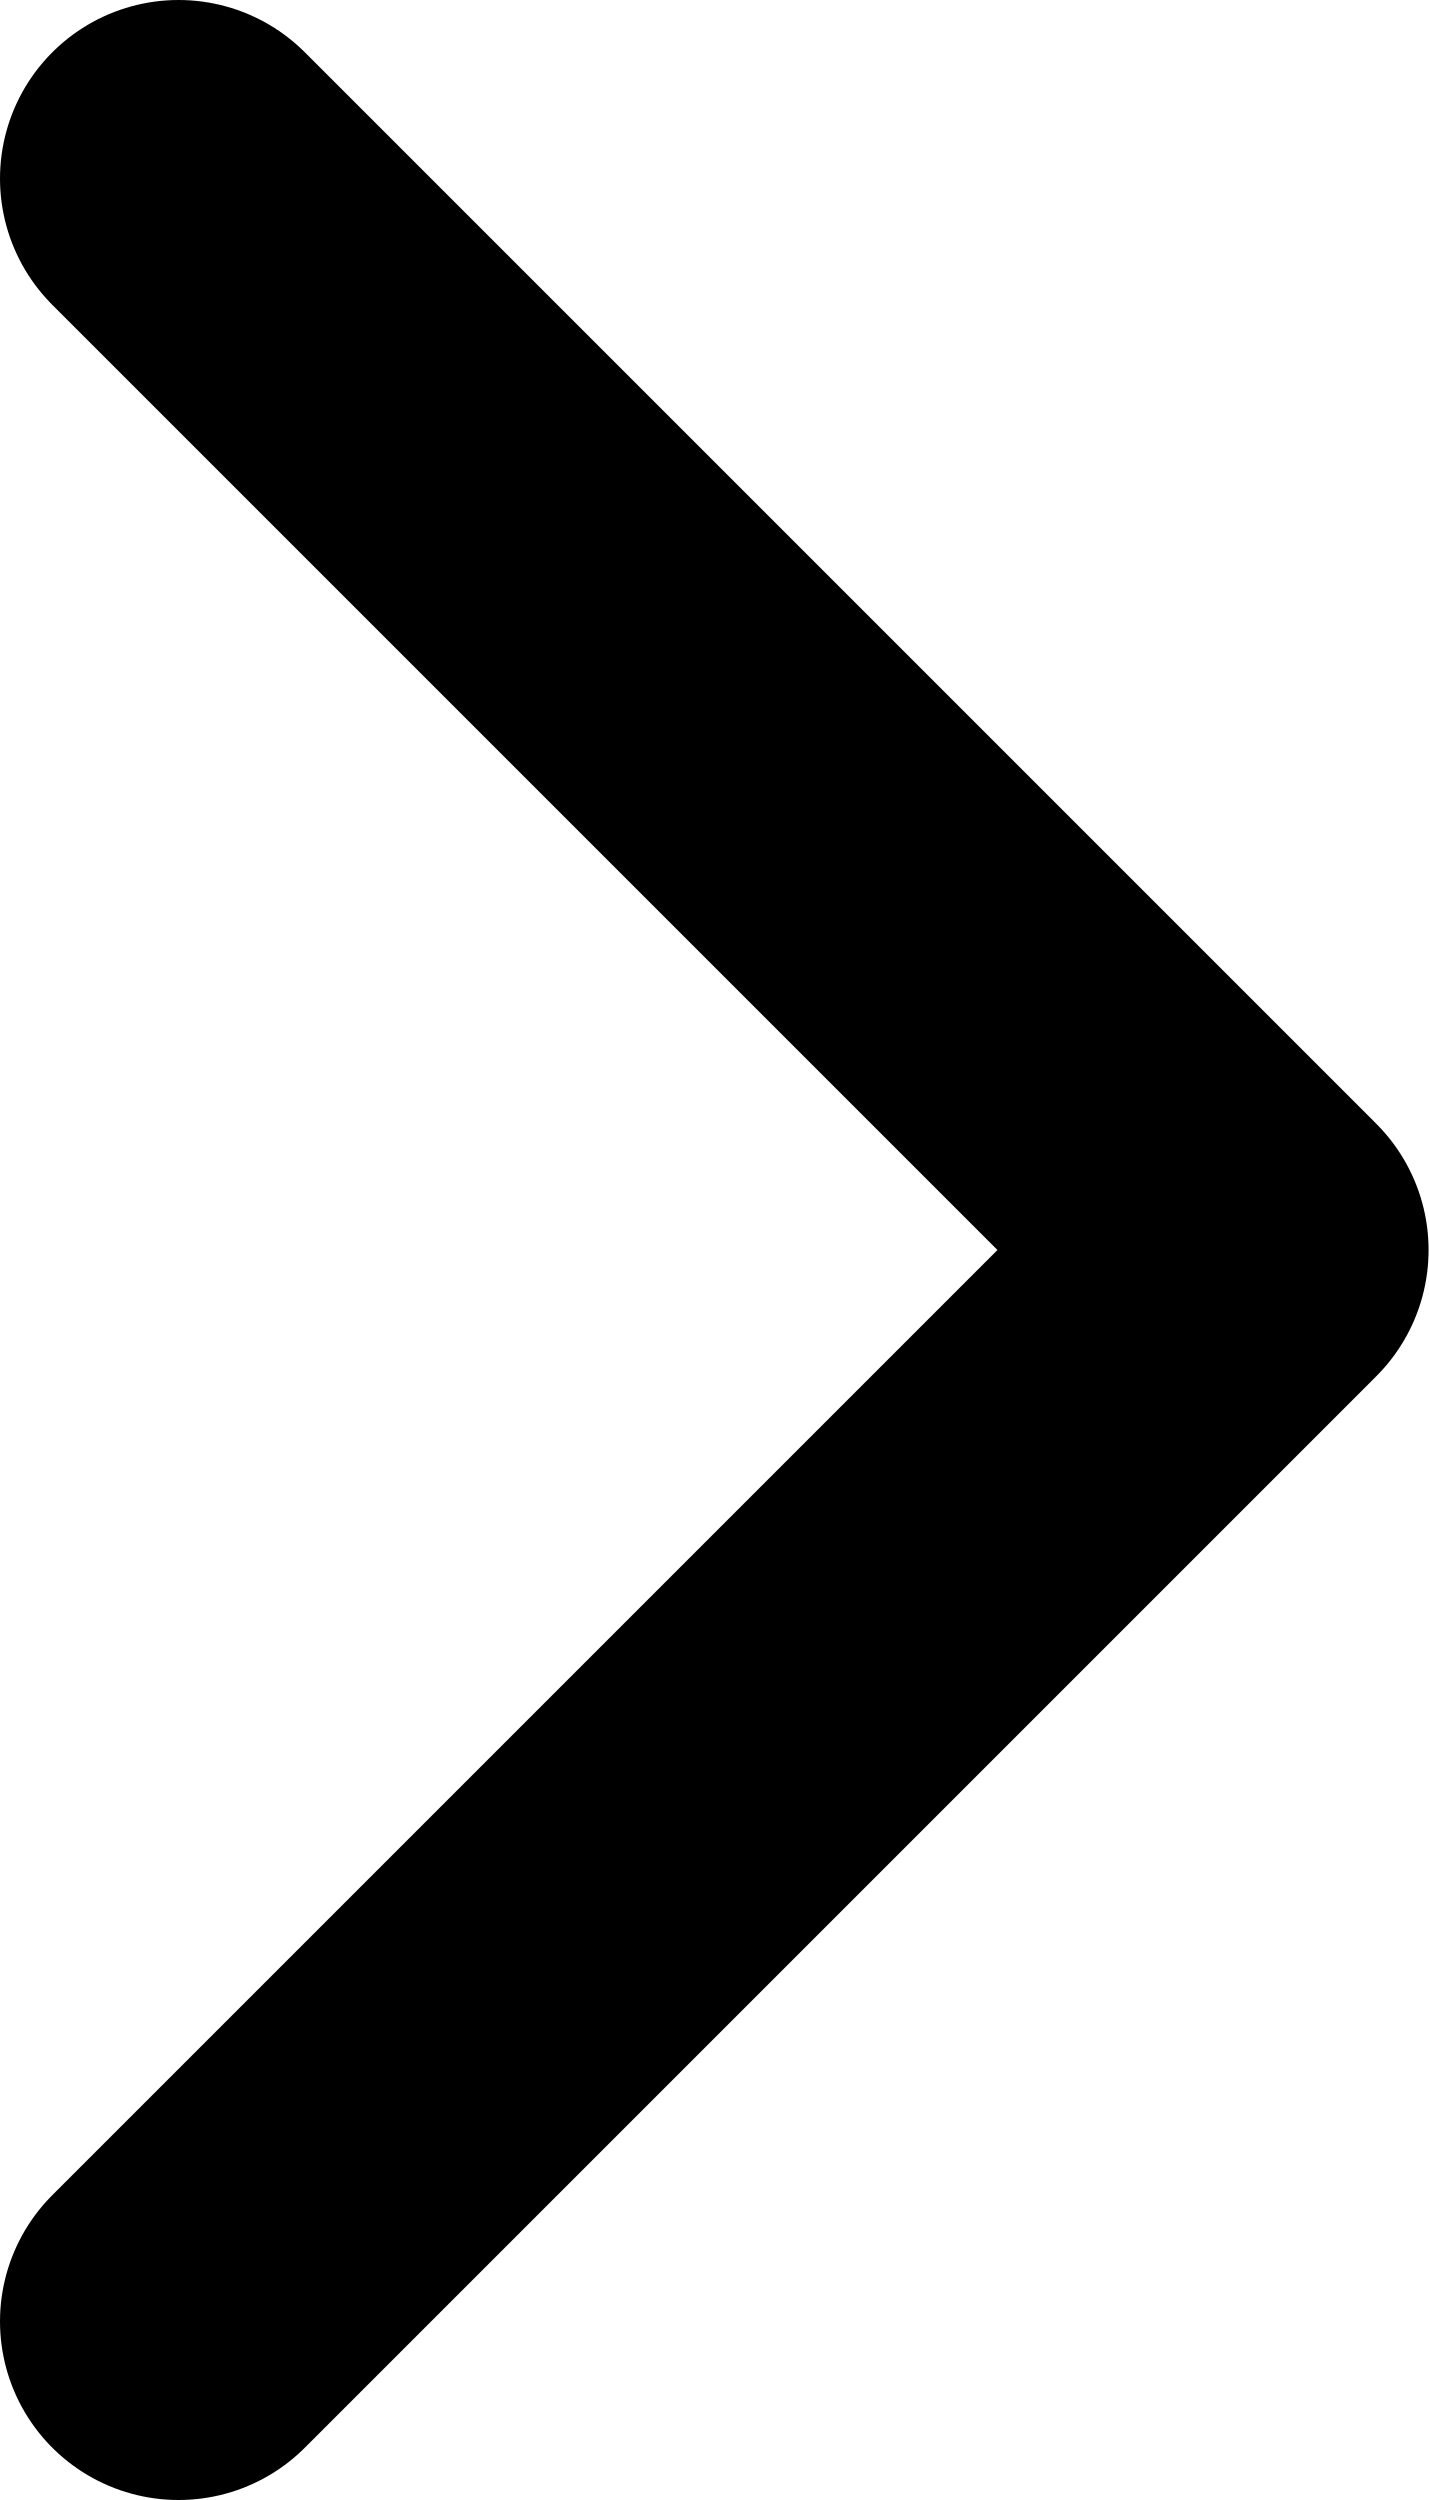
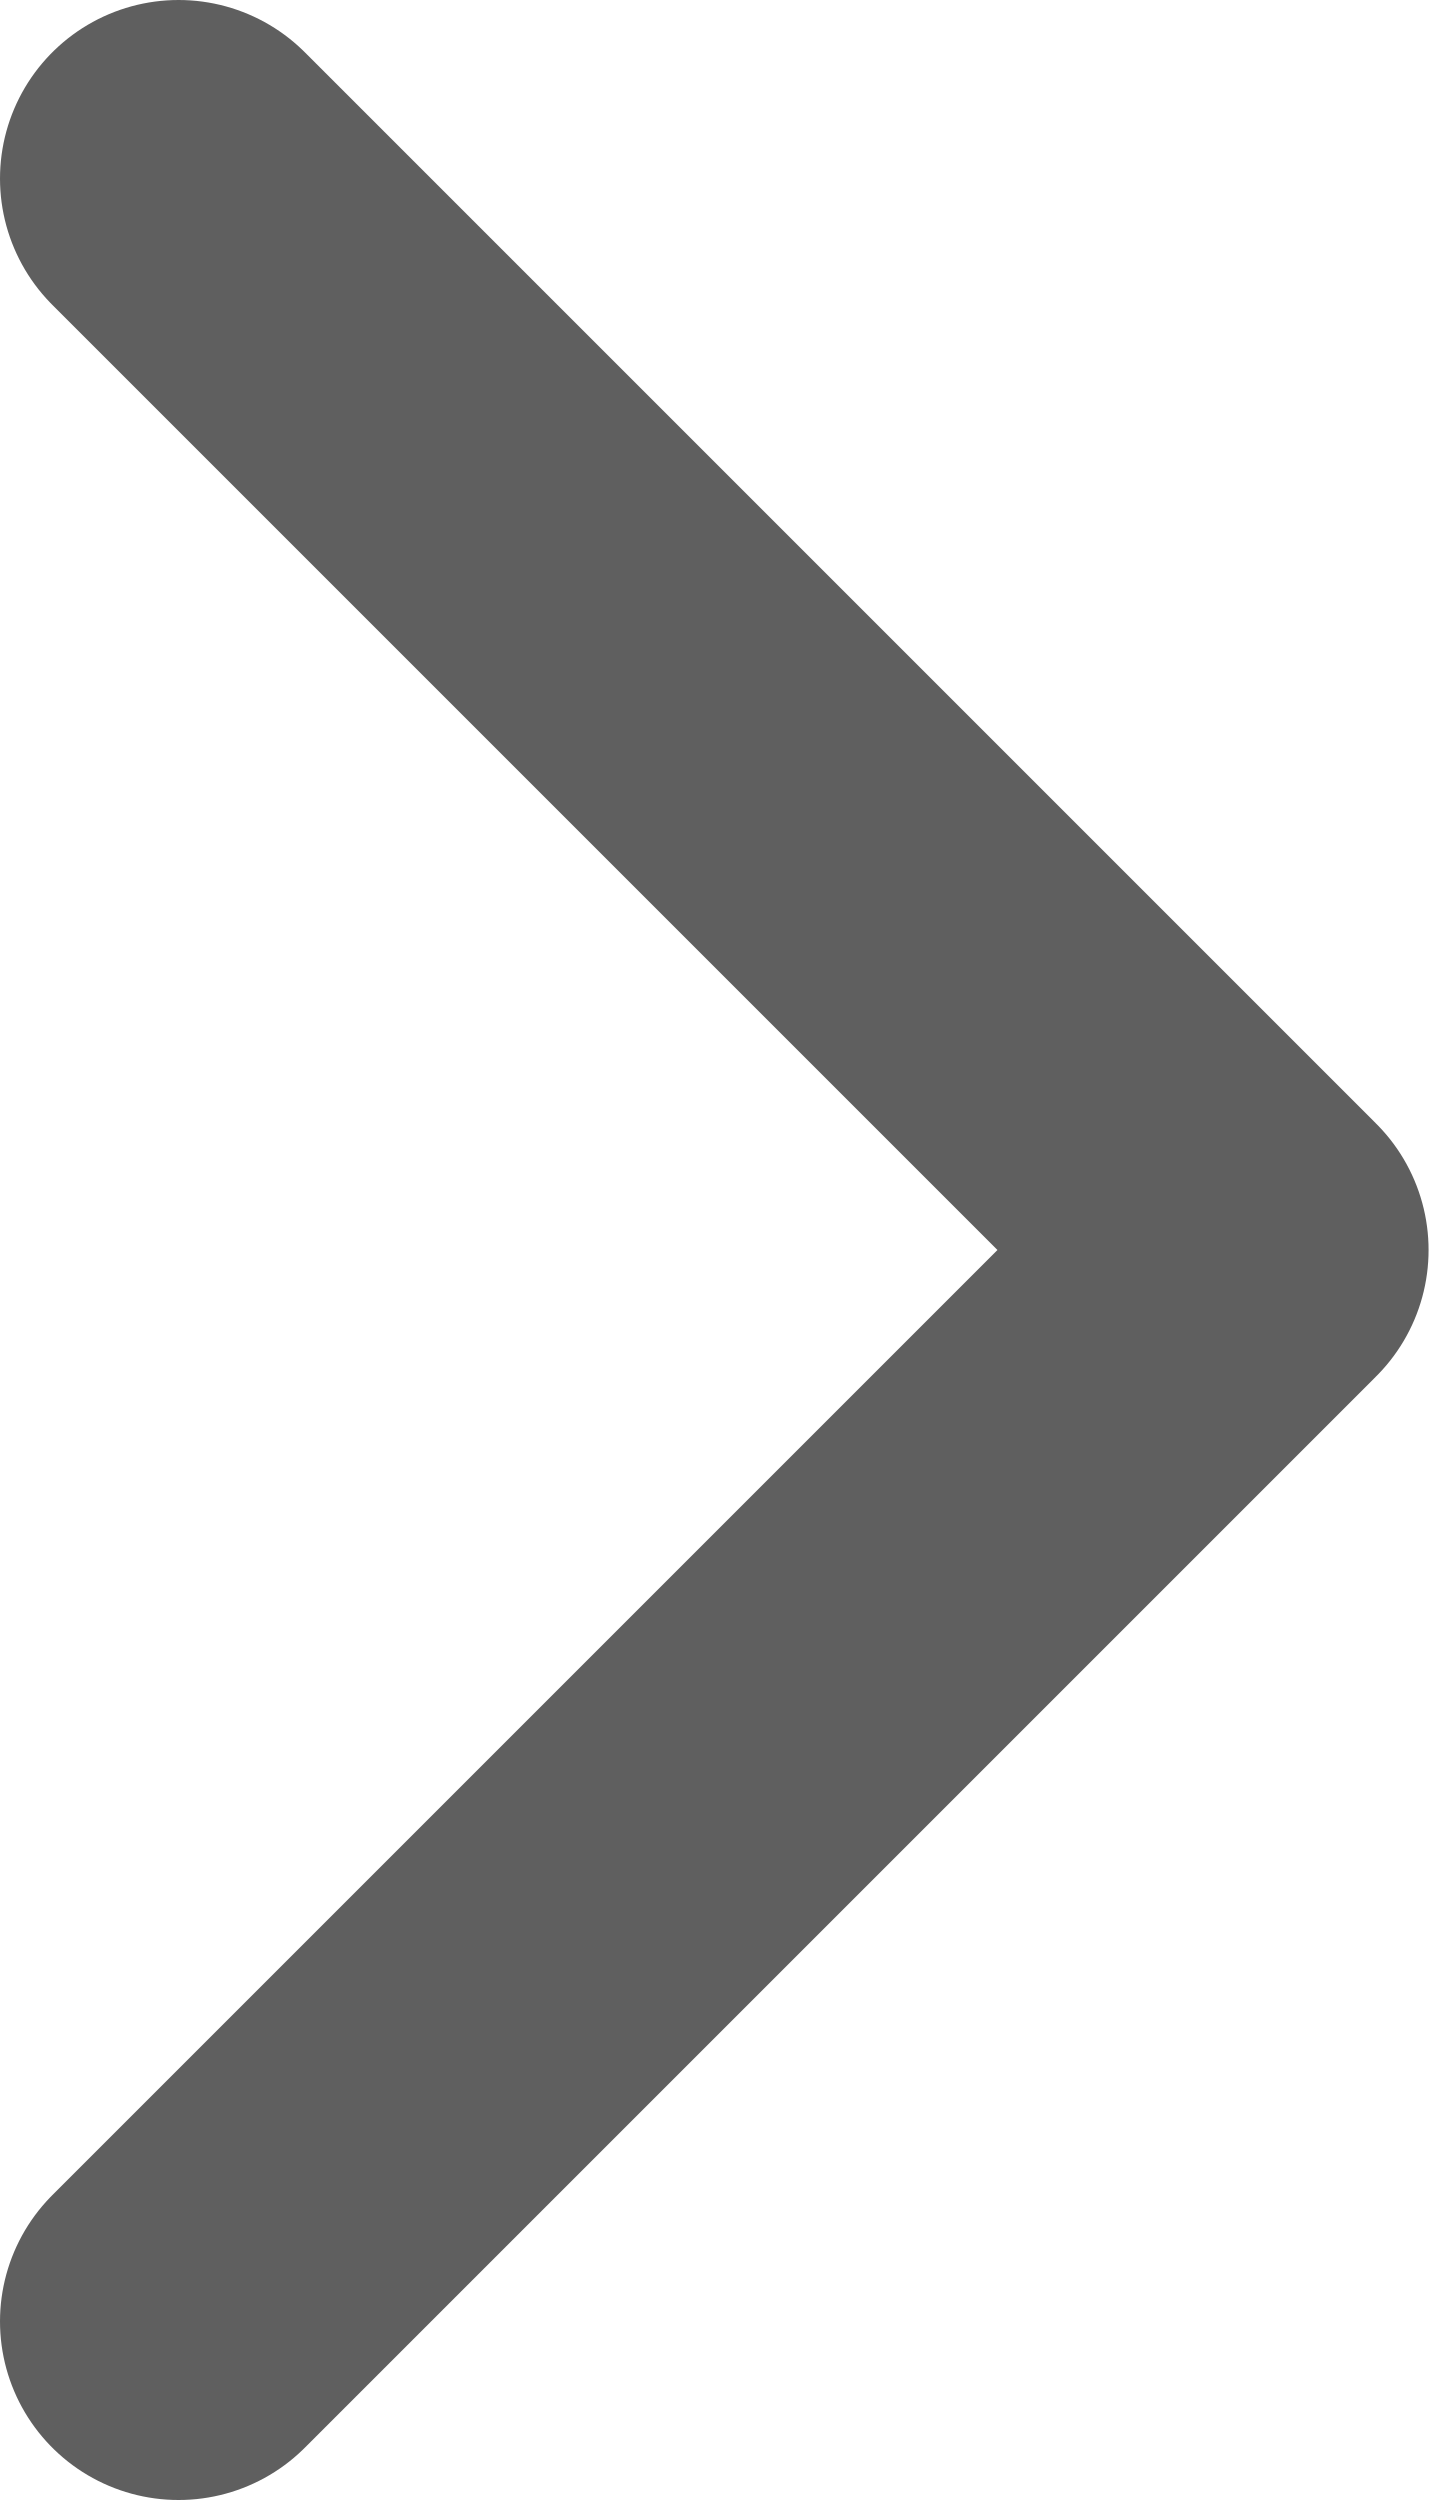
<svg xmlns="http://www.w3.org/2000/svg" width="8" height="14" viewBox="0 0 8 14">
-   <path fill="none" fill-rule="evenodd" stroke="#000" stroke-linecap="round" stroke-linejoin="round" stroke-width="2" d="M0 12l6-6-6-6" transform="translate(1 1)" />
+   <path fill="none" fill-rule="evenodd" stroke="#5F5F5F" stroke-linecap="round" stroke-linejoin="round" stroke-width="2" d="M0 12l6-6-6-6" transform="translate(1 1)" />
</svg>
